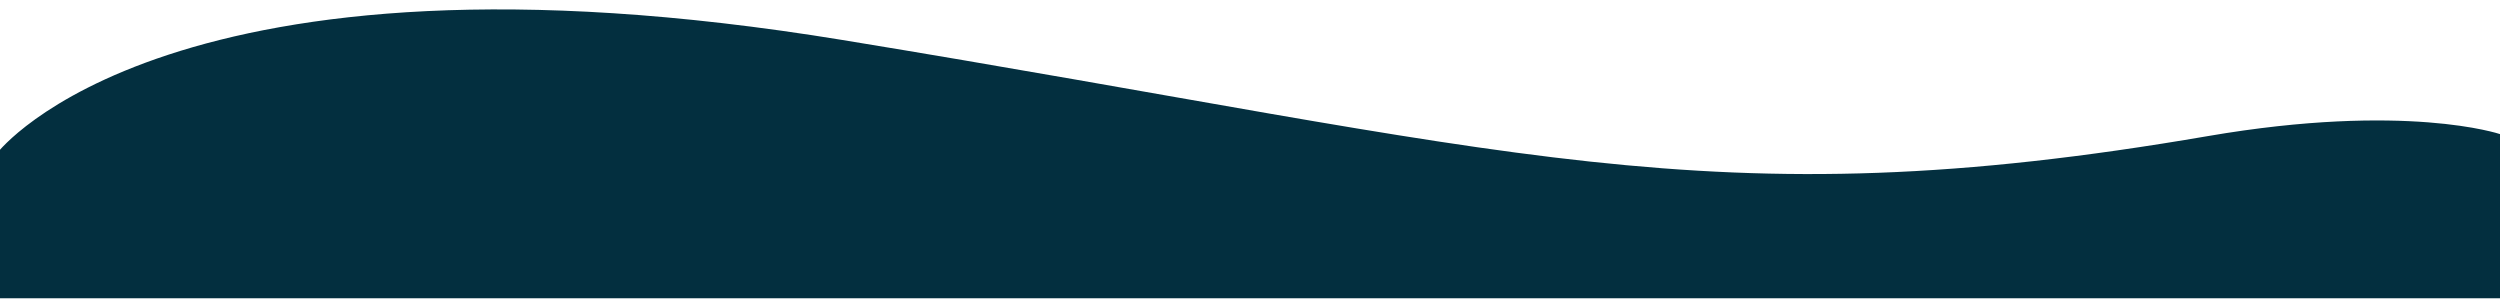
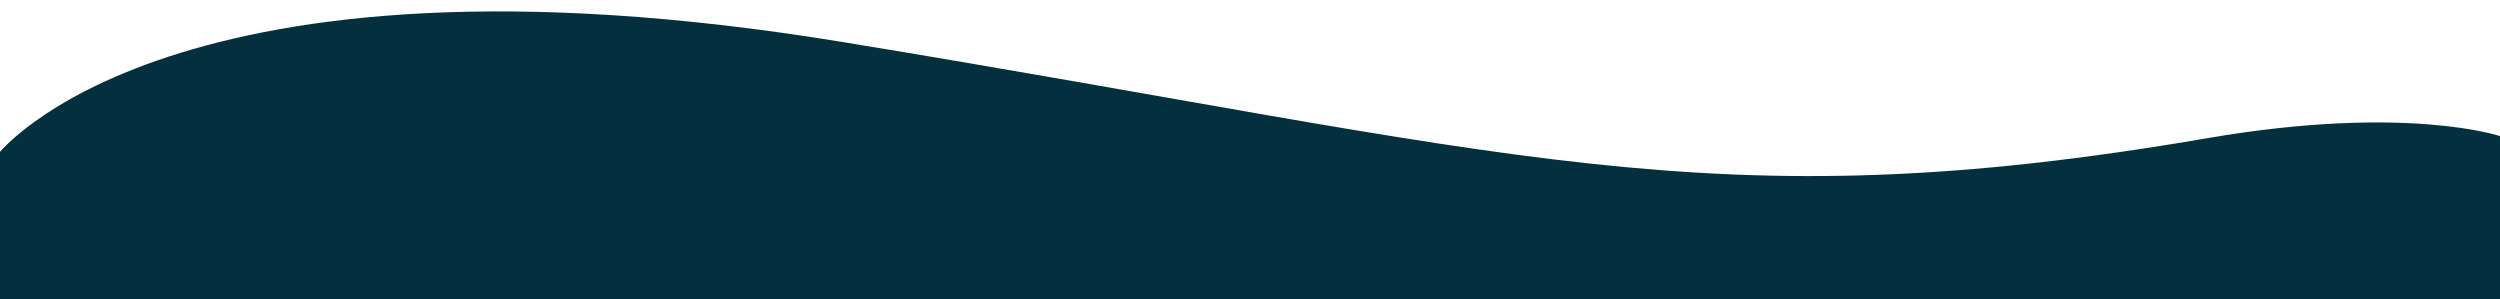
<svg xmlns="http://www.w3.org/2000/svg" version="1.1" id="Layer_1" x="0px" y="0px" width="1249px" height="149px" viewBox="0 0 1249 149" enable-background="new 0 0 1249 149" xml:space="preserve">
-   <path fill="#032F3F" d="M-1,76c0,0,86-111,422-56s432.09,90.914,682,48c99-17,146-1,146-1v82H-1V76z" />
+   <path fill="#032F3F" d="M-1,77c0,0,86-111,422-56s432.09,90.914,682,48c99-17,146-1,146-1v82H-1V77z" />
</svg>
